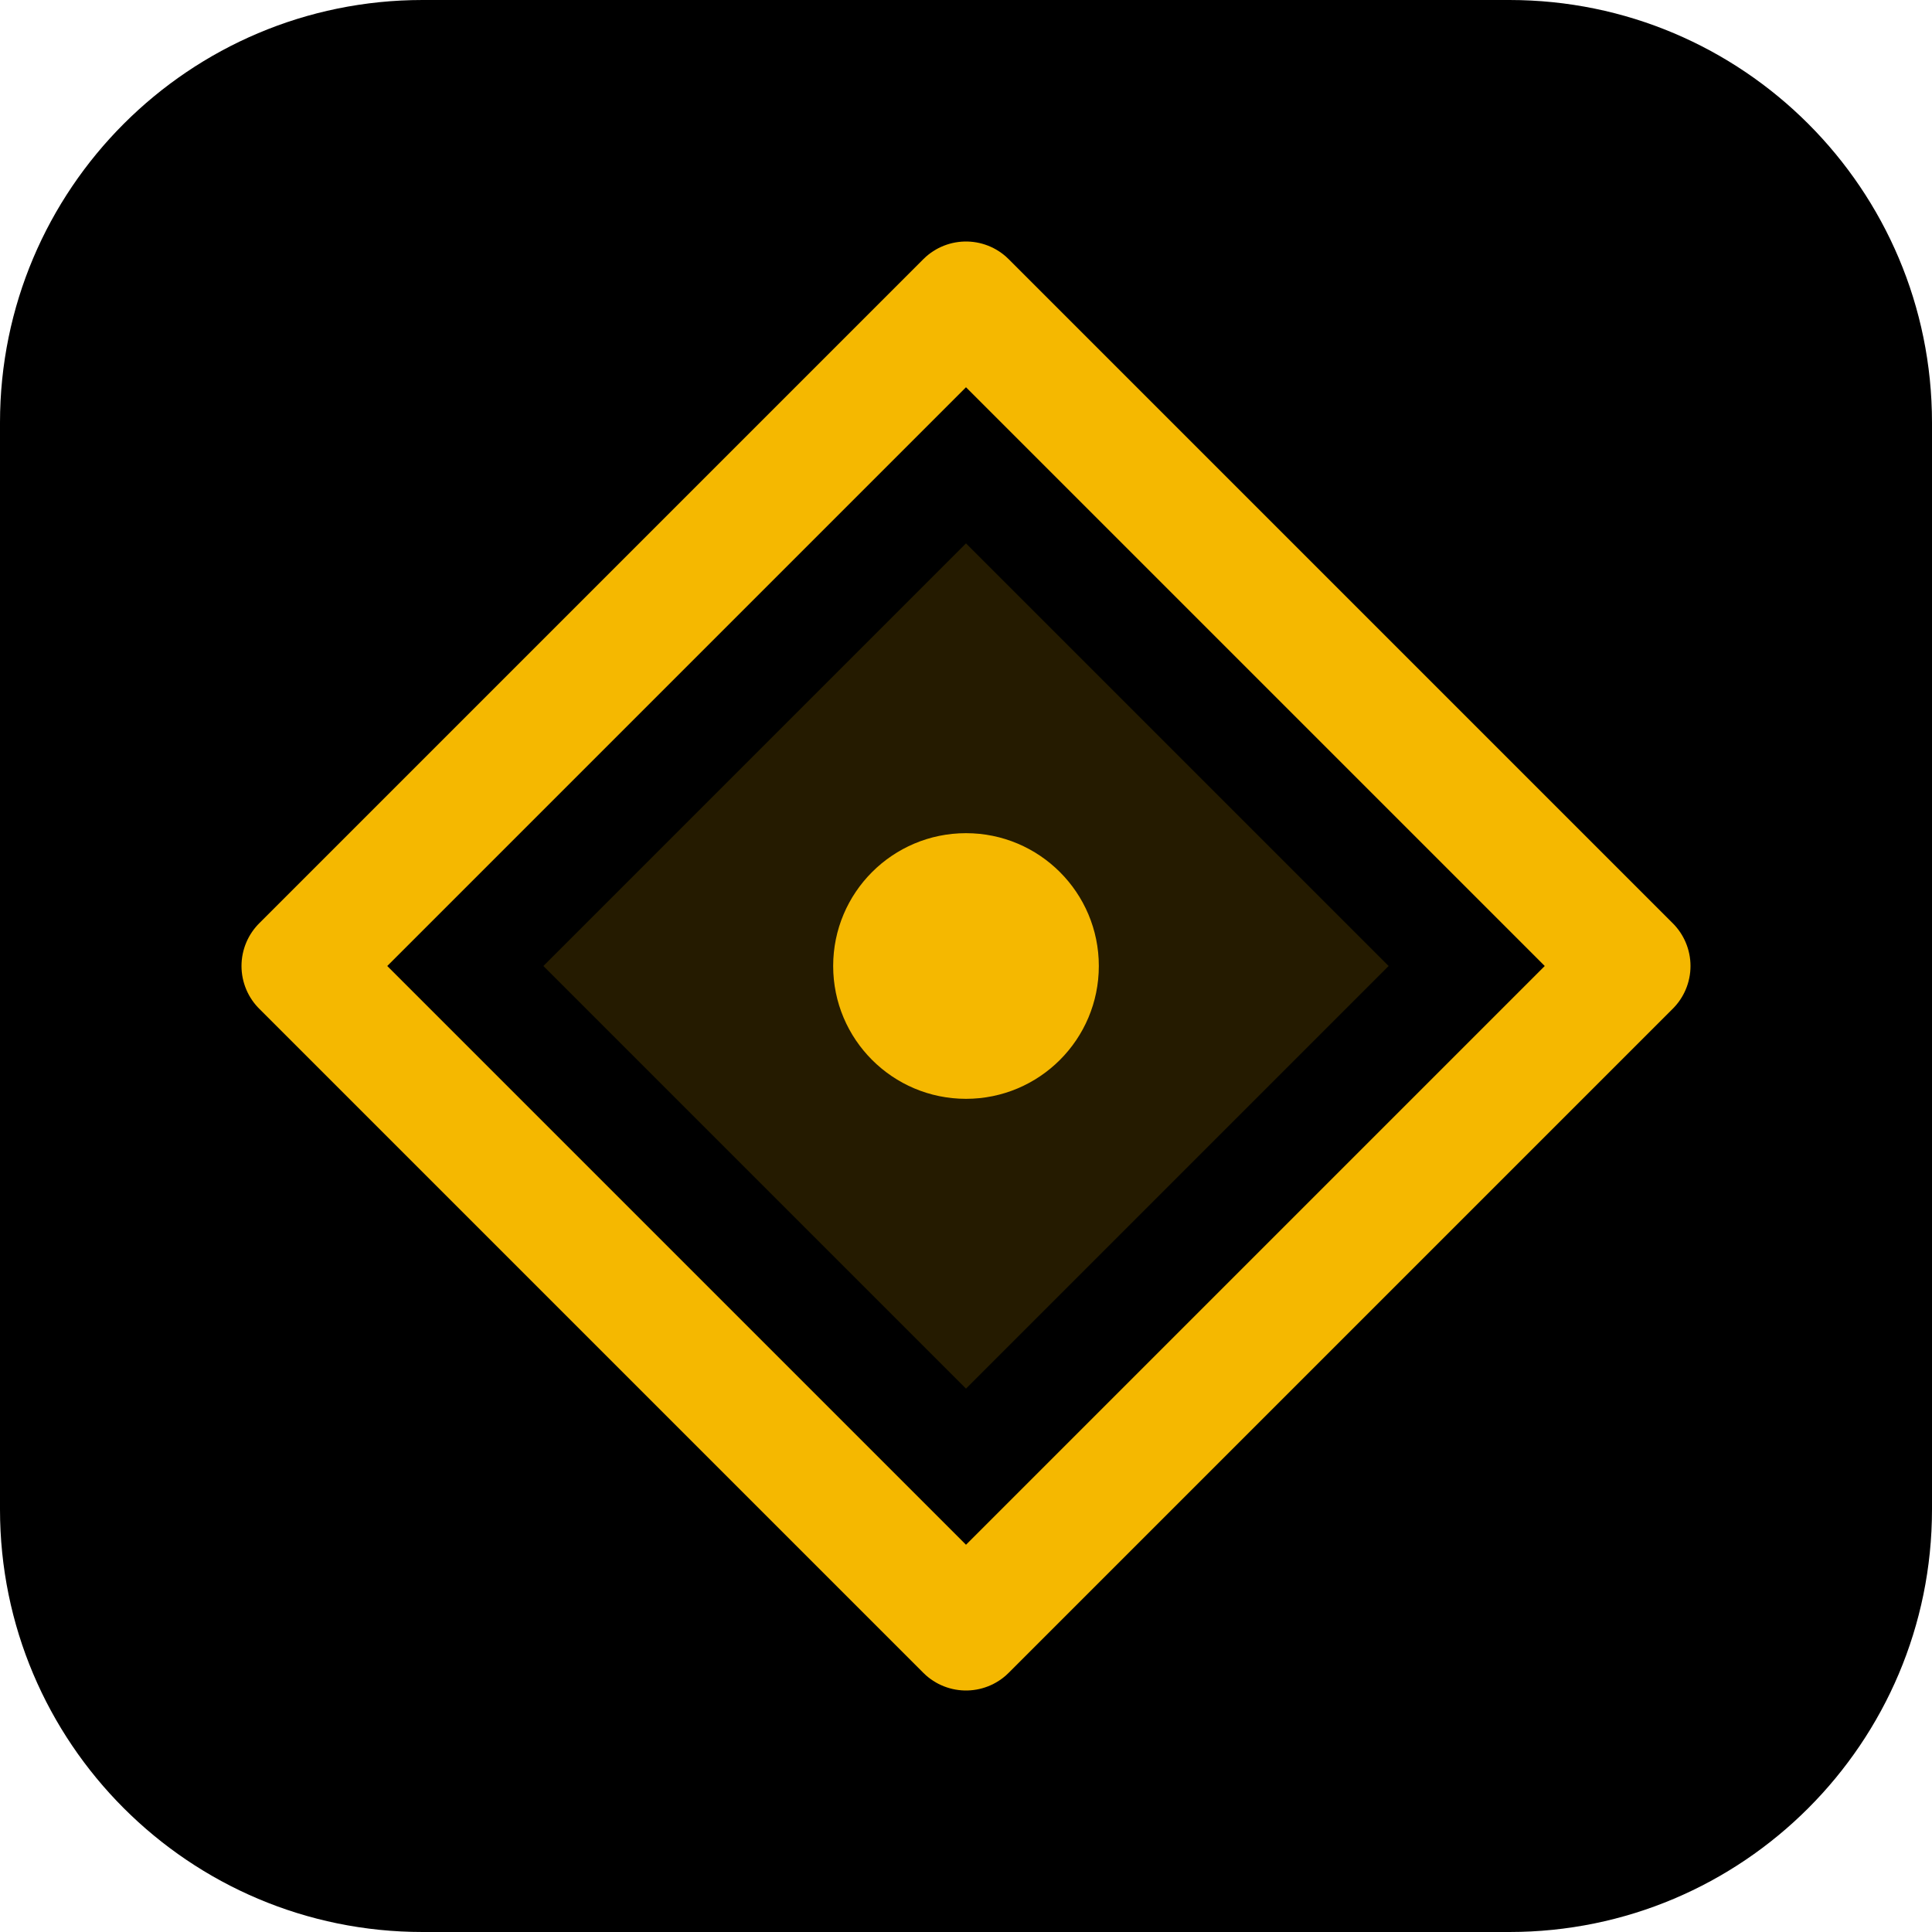
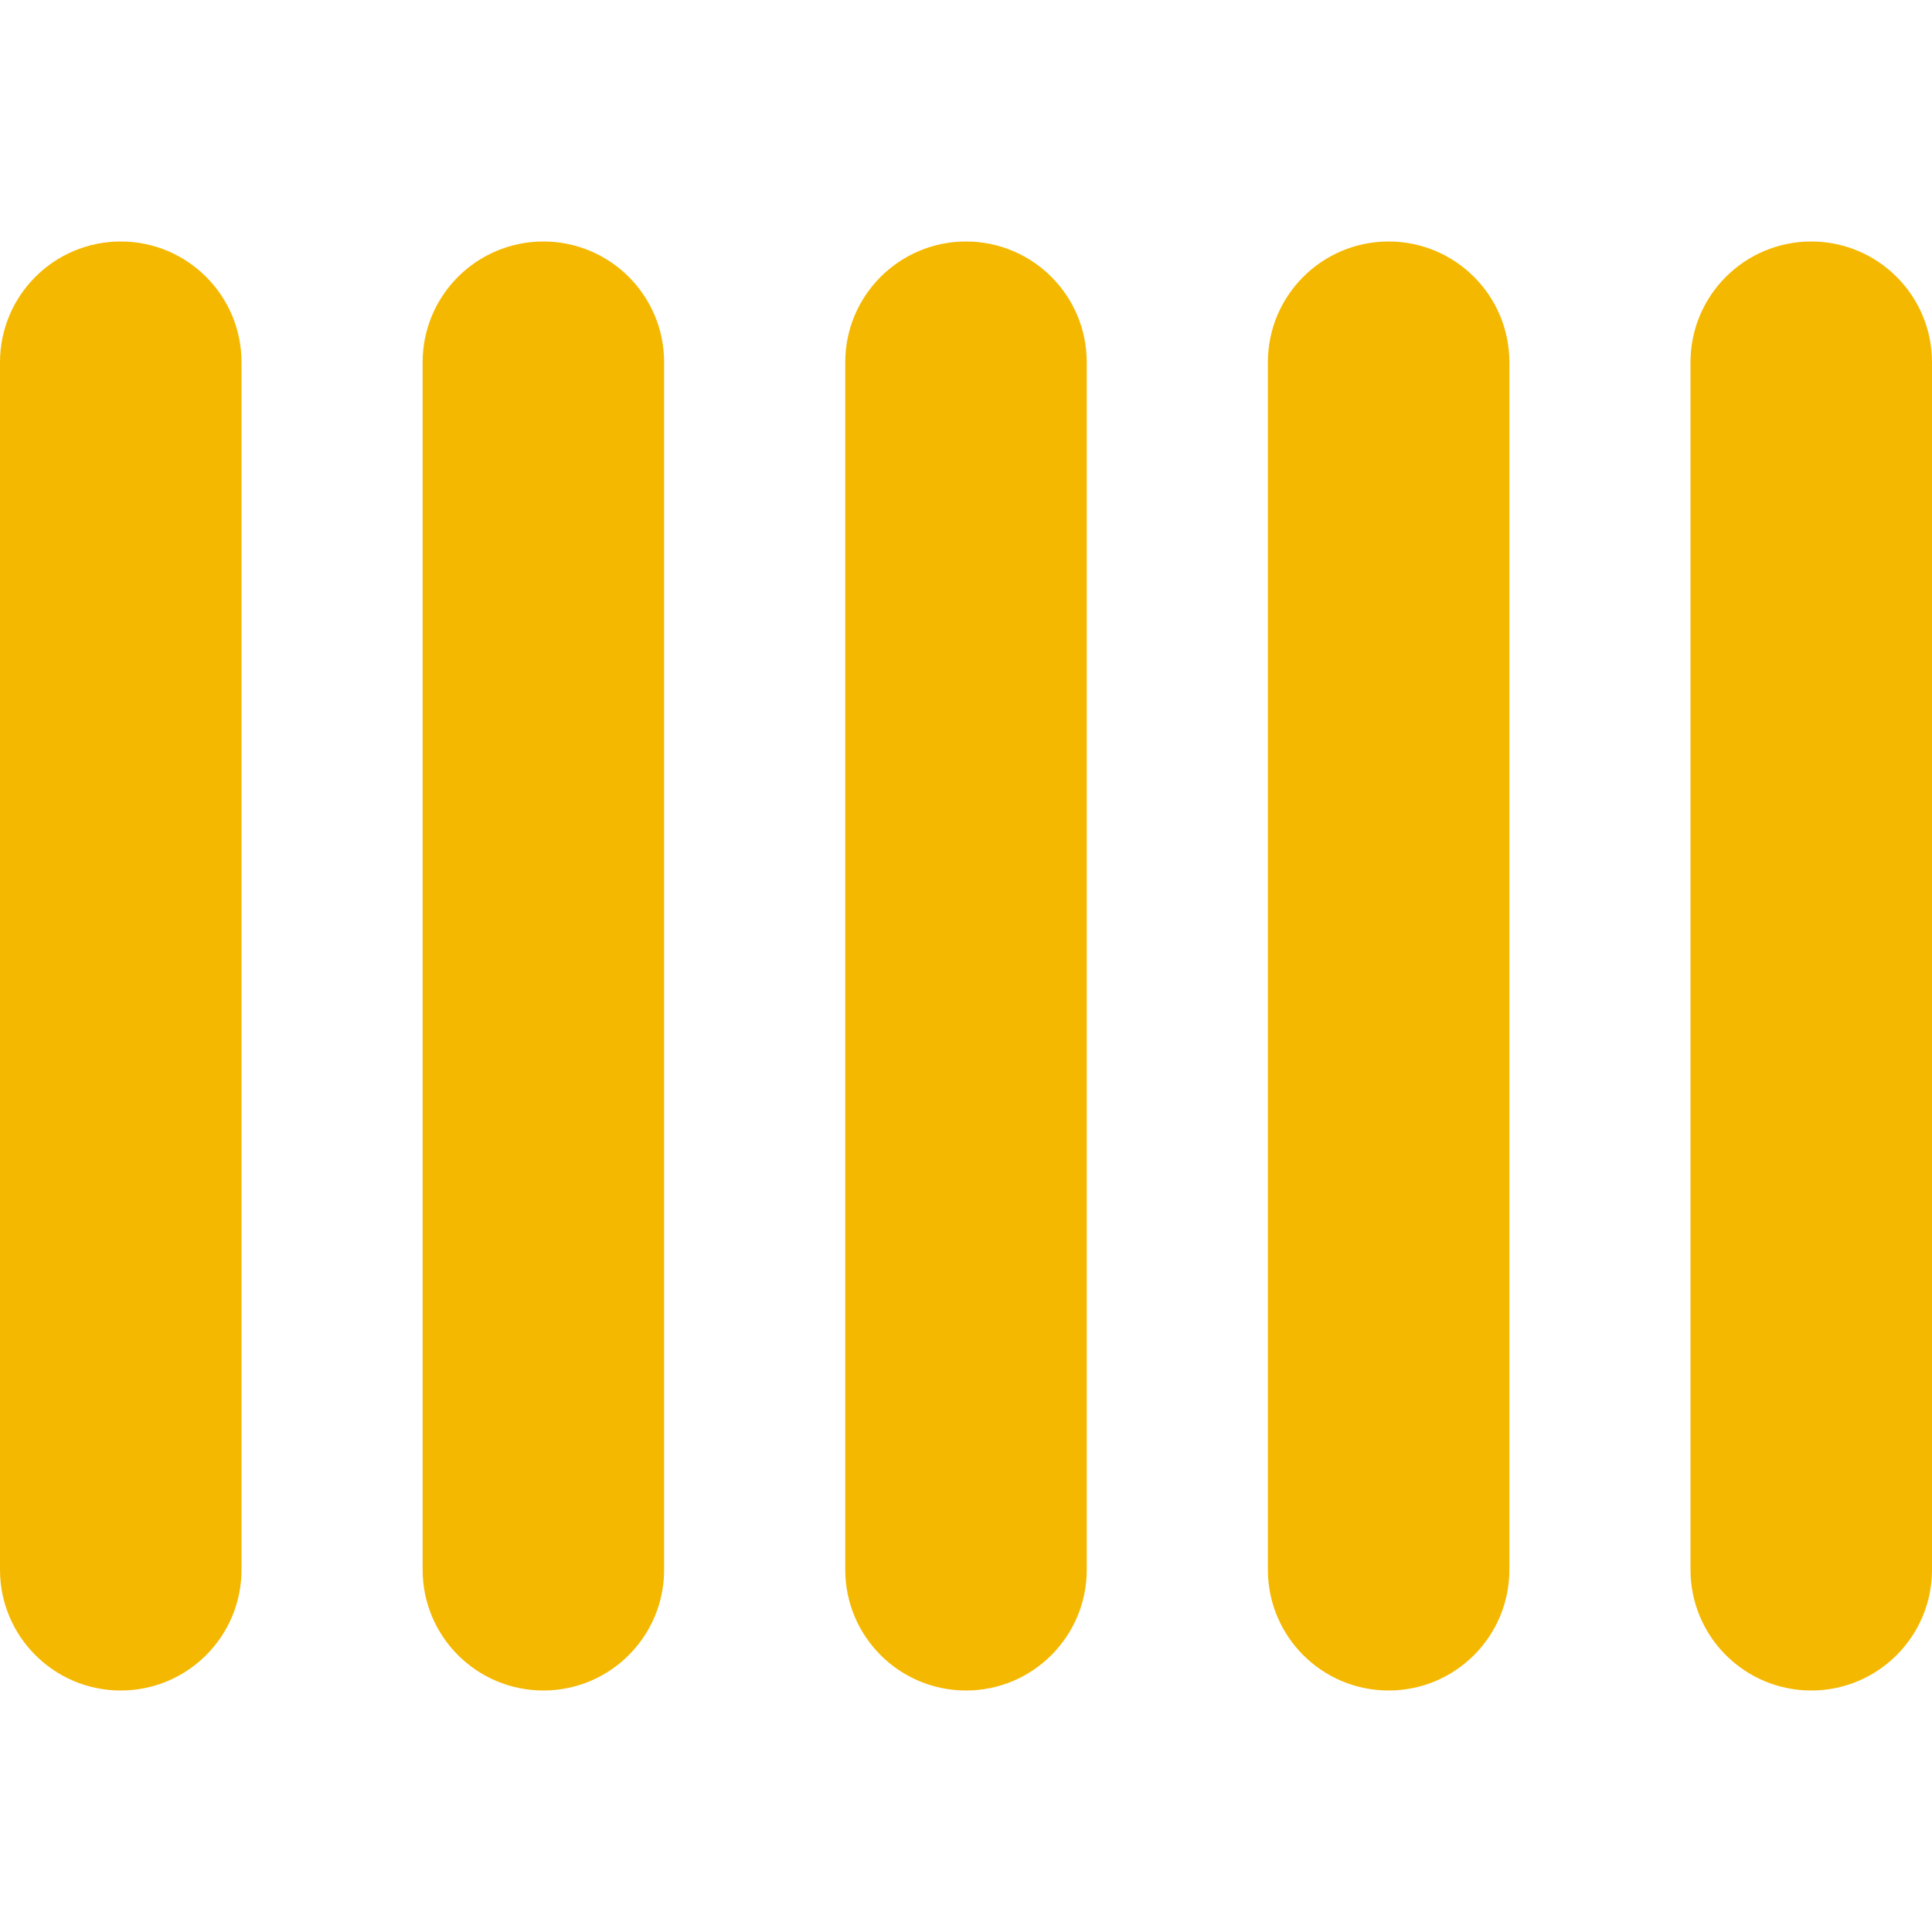
<svg xmlns="http://www.w3.org/2000/svg" viewBox="0 0 32 32">
-   <rect width="32" height="32" rx="7" fill="#000000" />
-   <path d="M16 5 L27 16 L16 27 L5 16 Z" fill="none" stroke="#F5B800" stroke-width="2" stroke-linejoin="round" />
-   <path d="M16 9 L23 16 L16 23 L9 16 Z" fill="#F5B800" opacity="0.15" />
-   <circle cx="16" cy="16" r="2.2" fill="#F5B800" />
+   <style>
+     @keyframes eq {
+       0%, 100% { transform: scaleY(0.2); }
+       50%       { transform: scaleY(1);   }
+     }
+     rect {
+       fill: #F5B800;
+       transform-box: fill-box;
+       transform-origin: bottom center;
+     }
+     .b1 { animation: eq 0.80s ease-in-out infinite 0.00s; }
+     .b2 { animation: eq 0.95s ease-in-out infinite 0.15s; }
+     .b3 { animation: eq 0.72s ease-in-out infinite 0.05s; }
+     .b4 { animation: eq 0.88s ease-in-out infinite 0.25s; }
+     .b5 { animation: eq 1.00s ease-in-out infinite 0.10s; }
+   </style>
+   <rect class="b1" x="0" y="4" width="4" height="24" rx="2" />
+   <rect class="b2" x="7" y="4" width="4" height="24" rx="2" />
+   <rect class="b3" x="14" y="4" width="4" height="24" rx="2" />
+   <rect class="b4" x="21" y="4" width="4" height="24" rx="2" />
+   <rect class="b5" x="28" y="4" width="4" height="24" rx="2" />
</svg>
